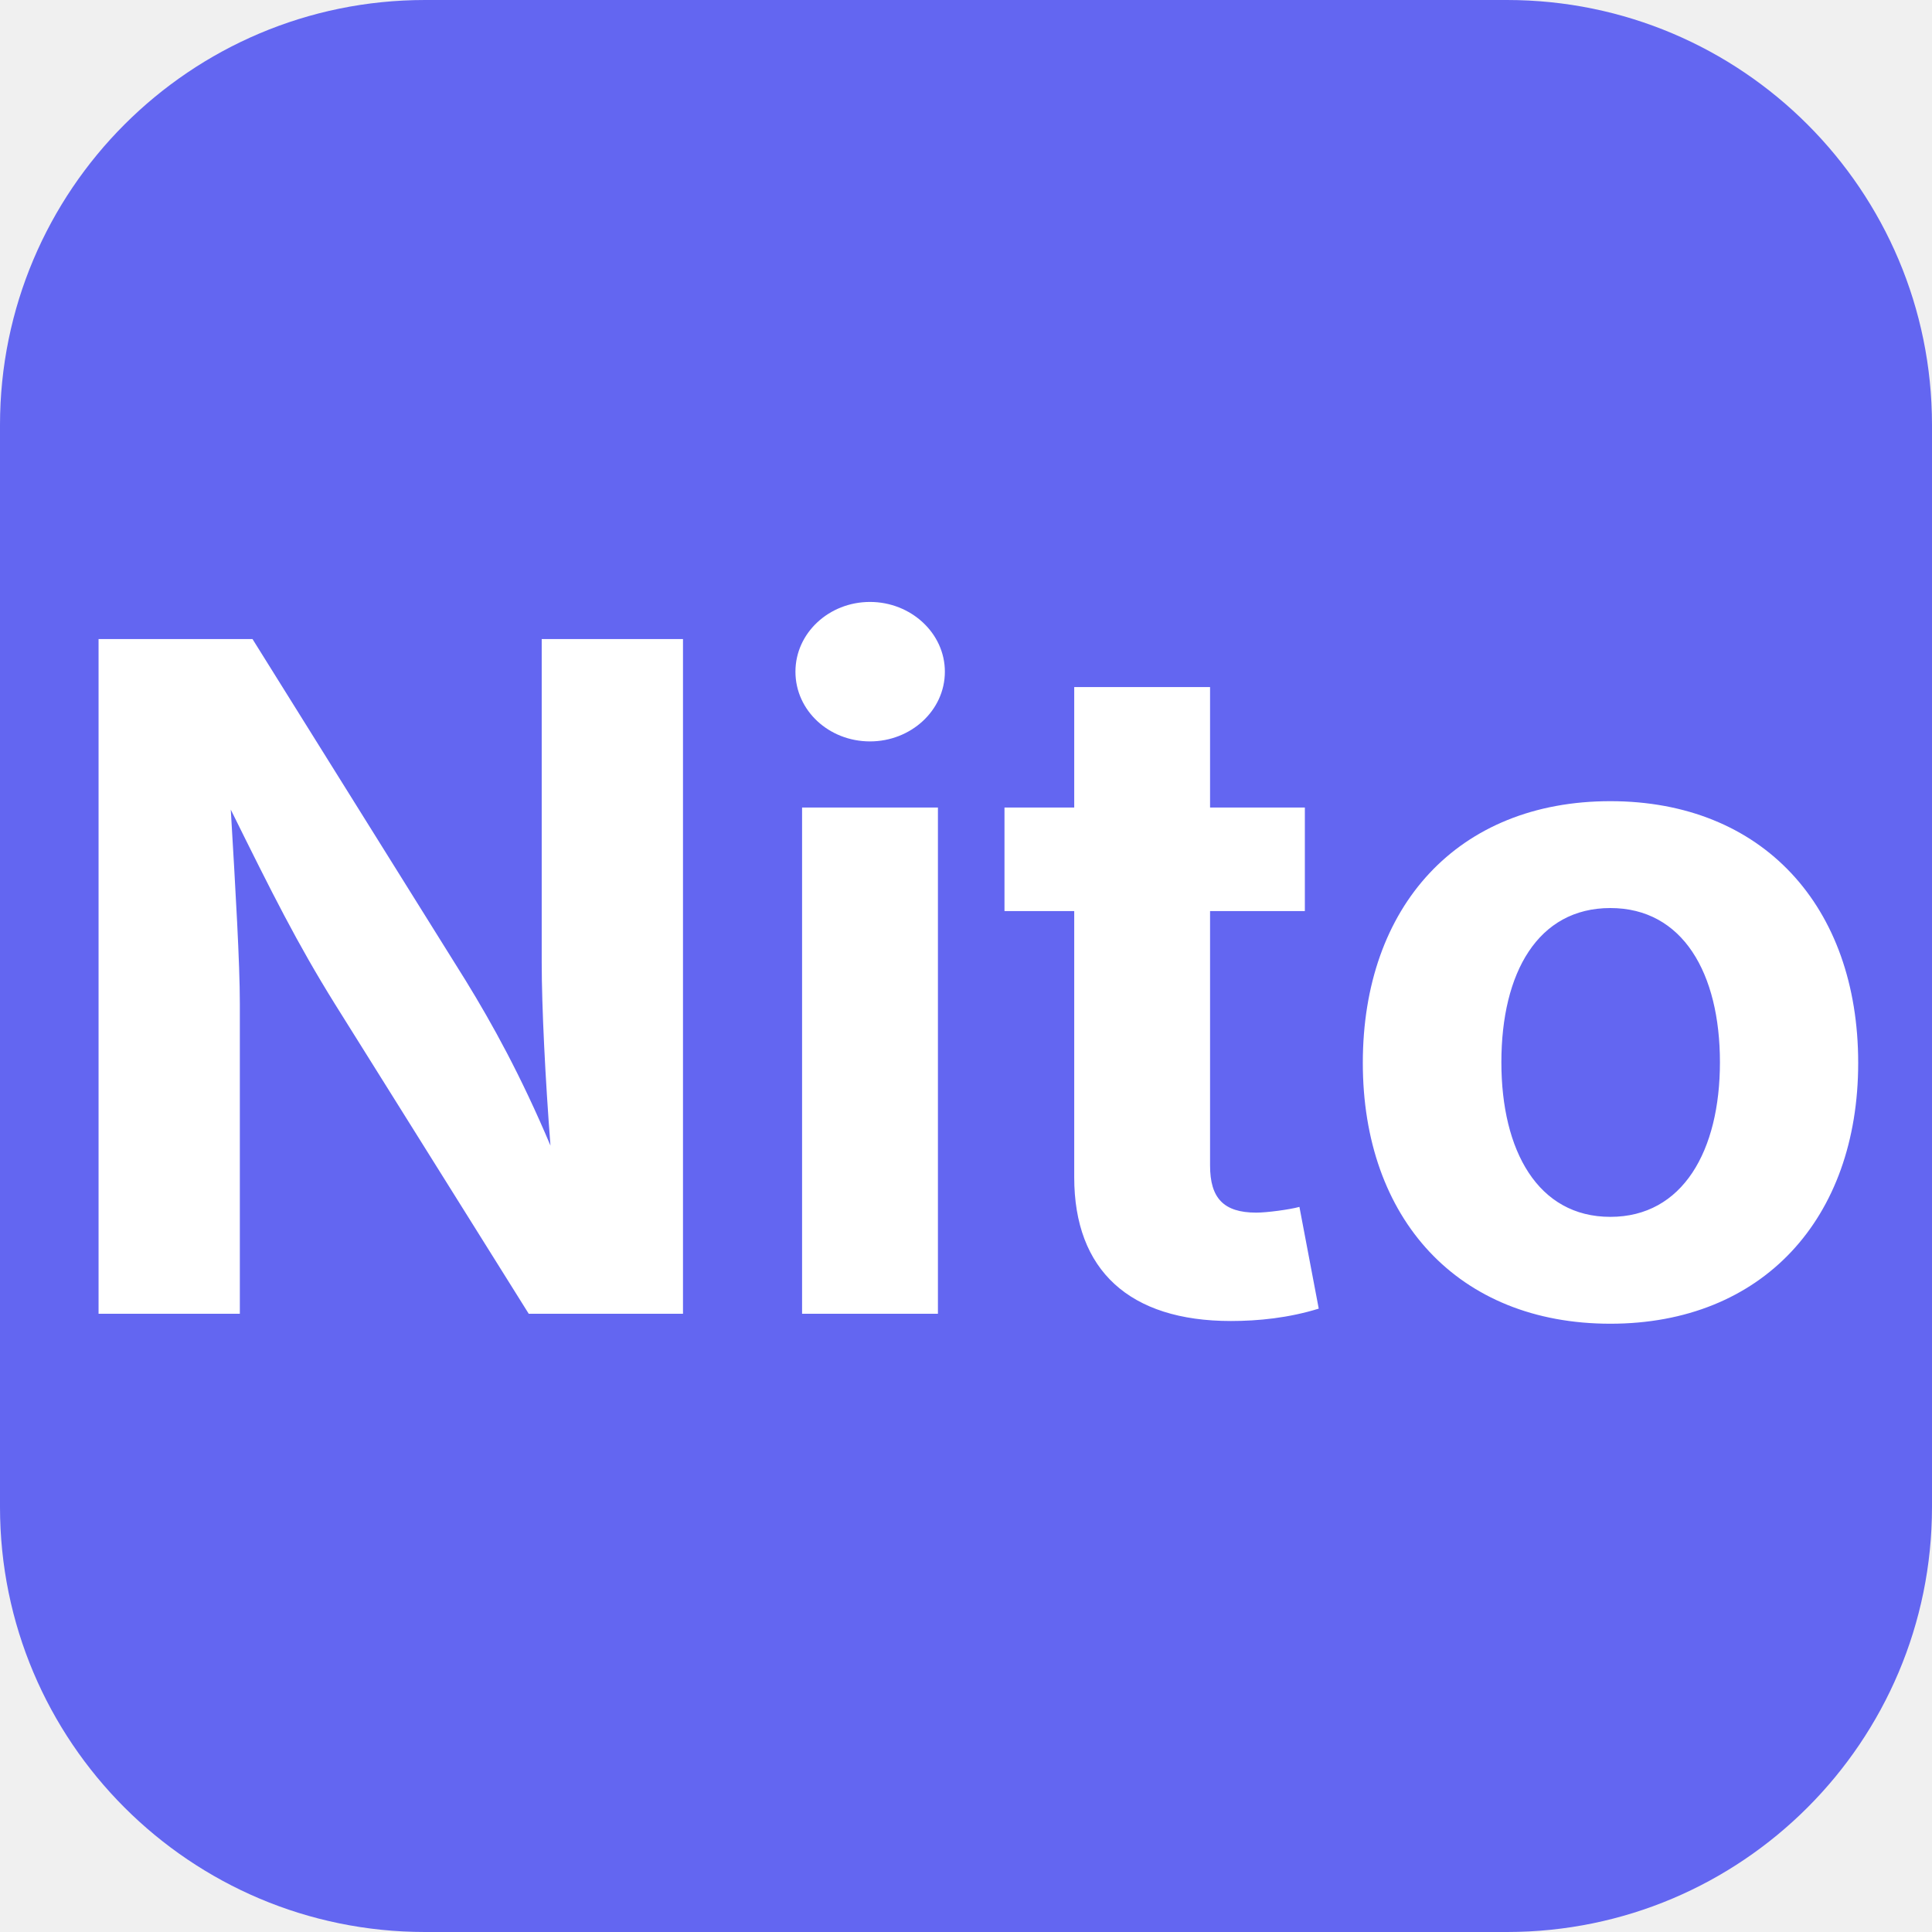
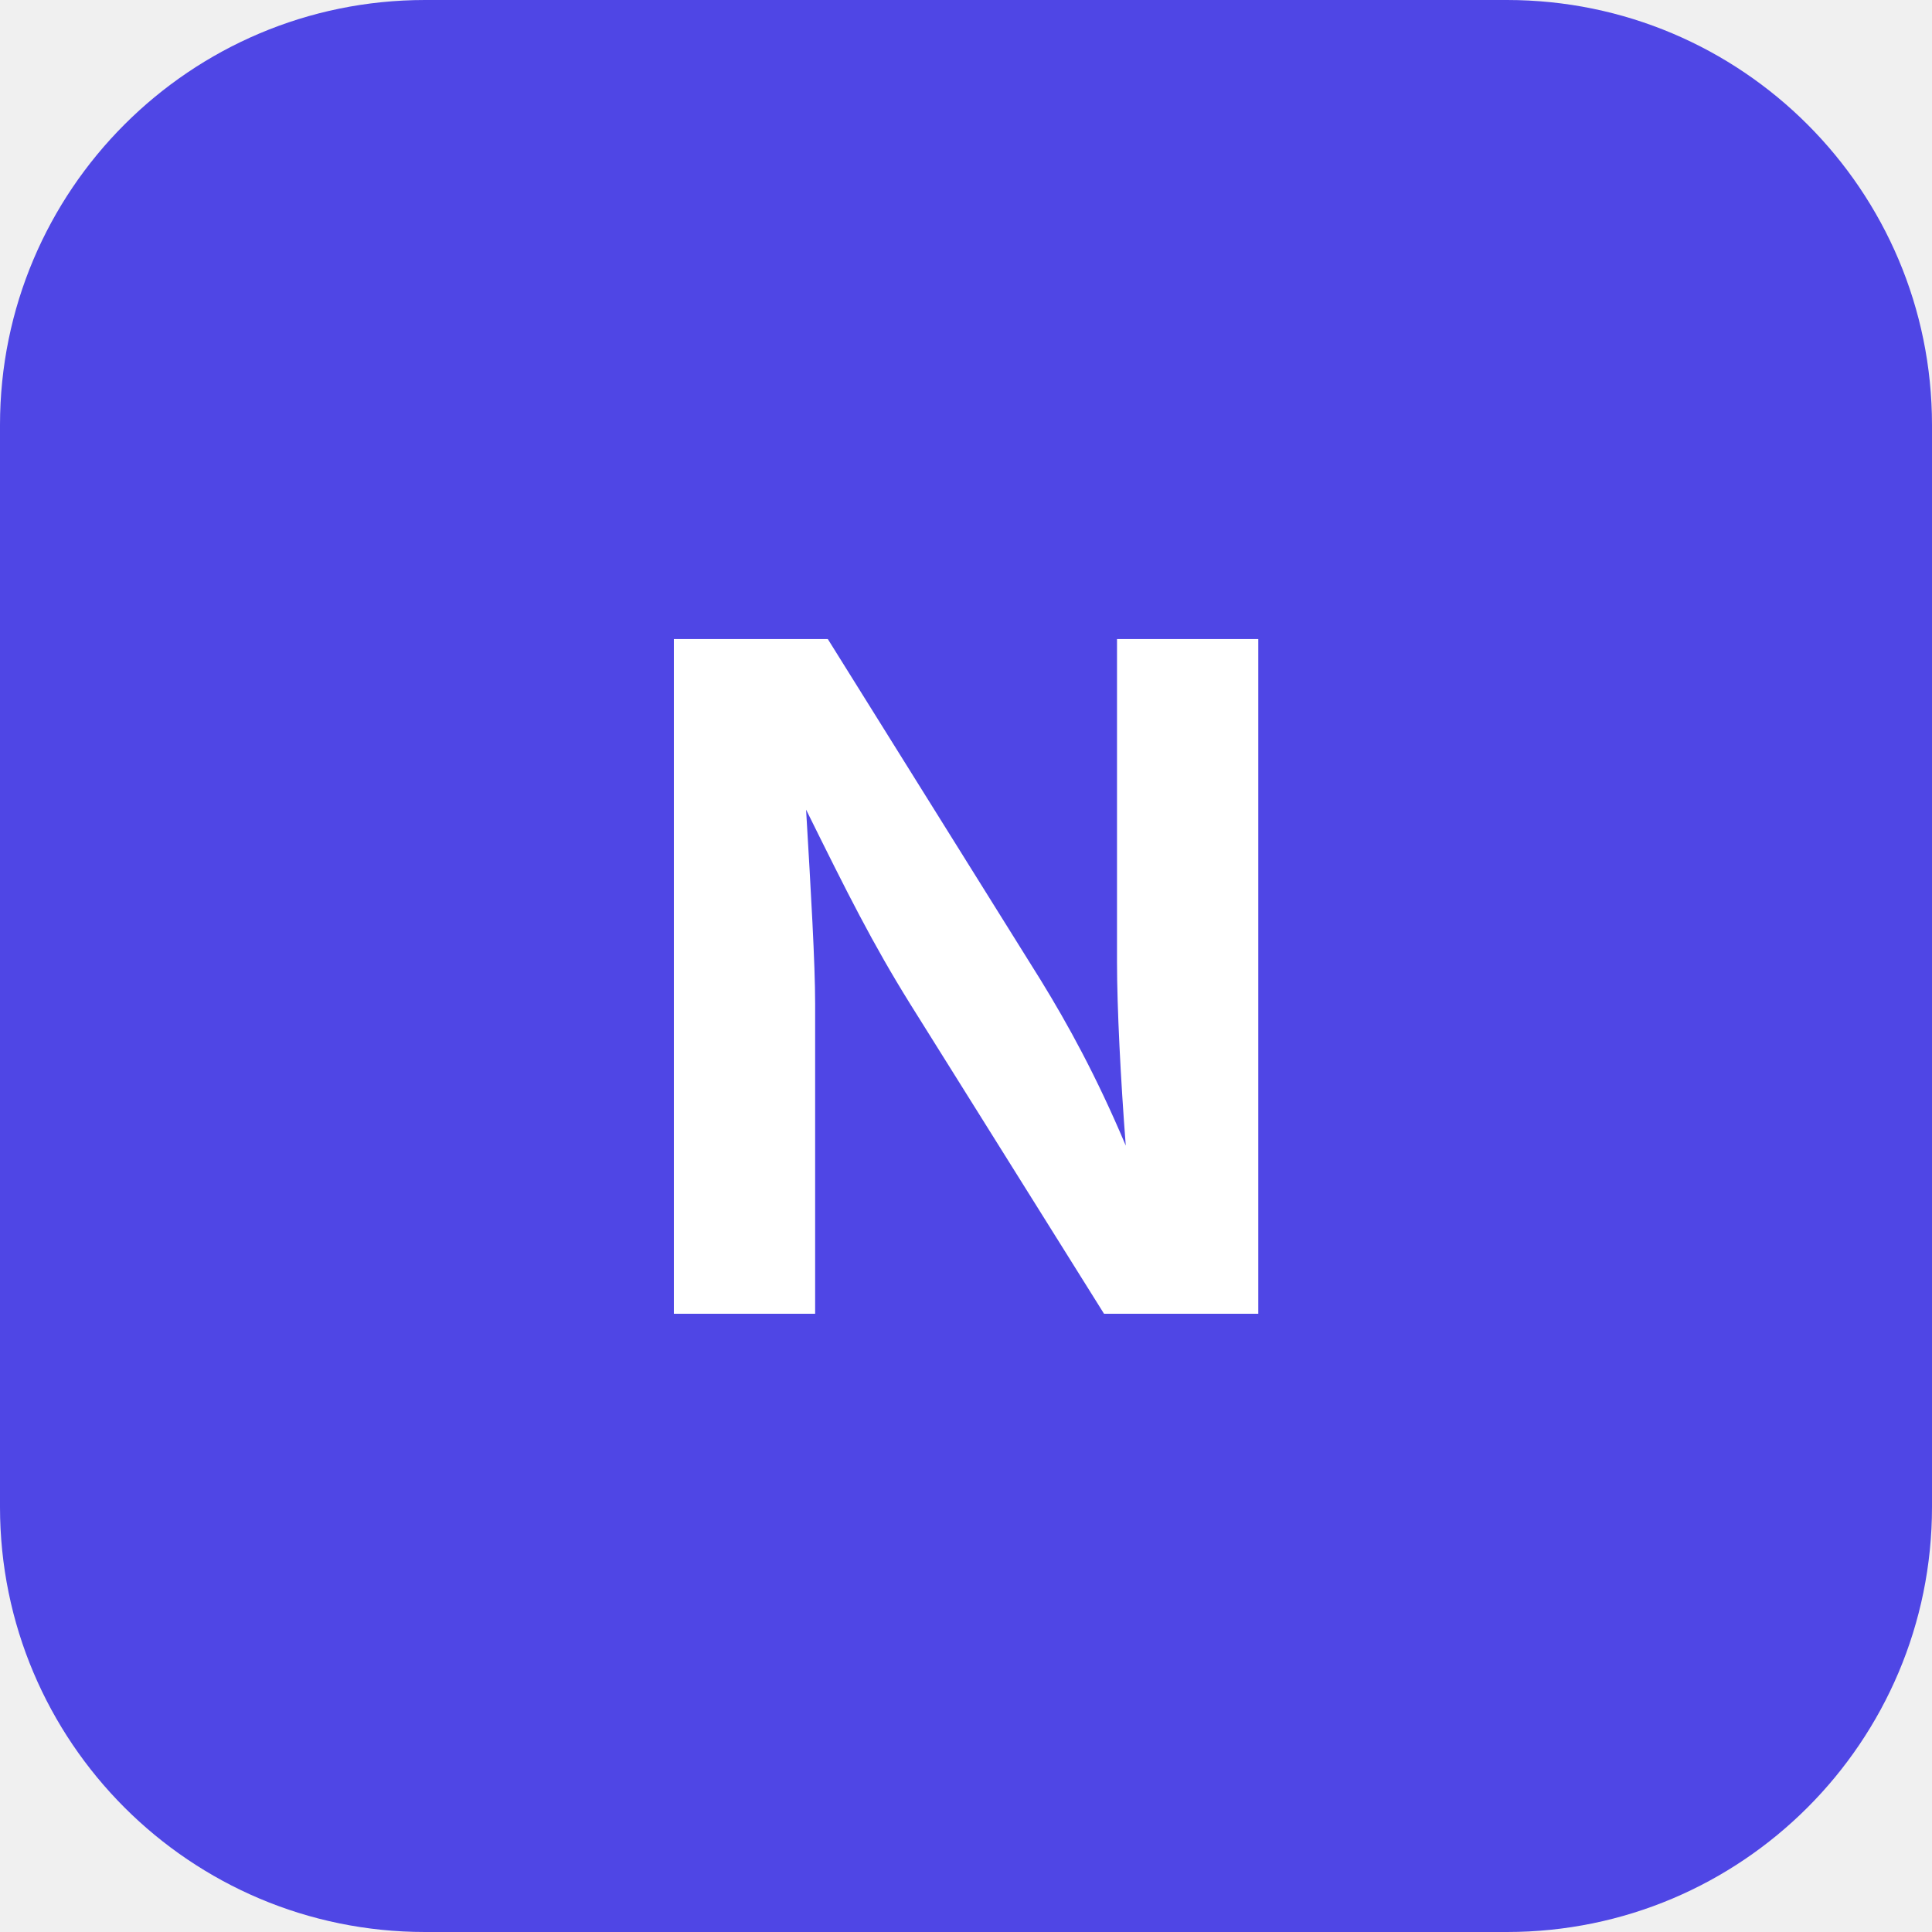
<svg xmlns="http://www.w3.org/2000/svg" viewBox="0 0 100 100">
  <defs>
    <linearGradient id="g" x1="0" y1="0" x2="1" y2="1">
-       <stop offset="0" stop-color="#6366f1" />
-       <stop offset="1" stop-color="#6366f1" />
+       <stop offset="0" stop-color="#4f46e5" />
+       <stop offset="1" stop-color="#4f46e5" />
    </linearGradient>
  </defs>
  <rect width="100" height="100" rx="22" fill="url(#g)" />
-   <text x="50" y="68" font-size="48" font-weight="700" fill="#fff" font-family="Inter, sans-serif" text-anchor="middle">Nito</text>
+   <text x="50" y="68" font-size="48" font-weight="700" fill="#fff" font-family="Inter, sans-serif" text-anchor="middle">N</text>
</svg>
